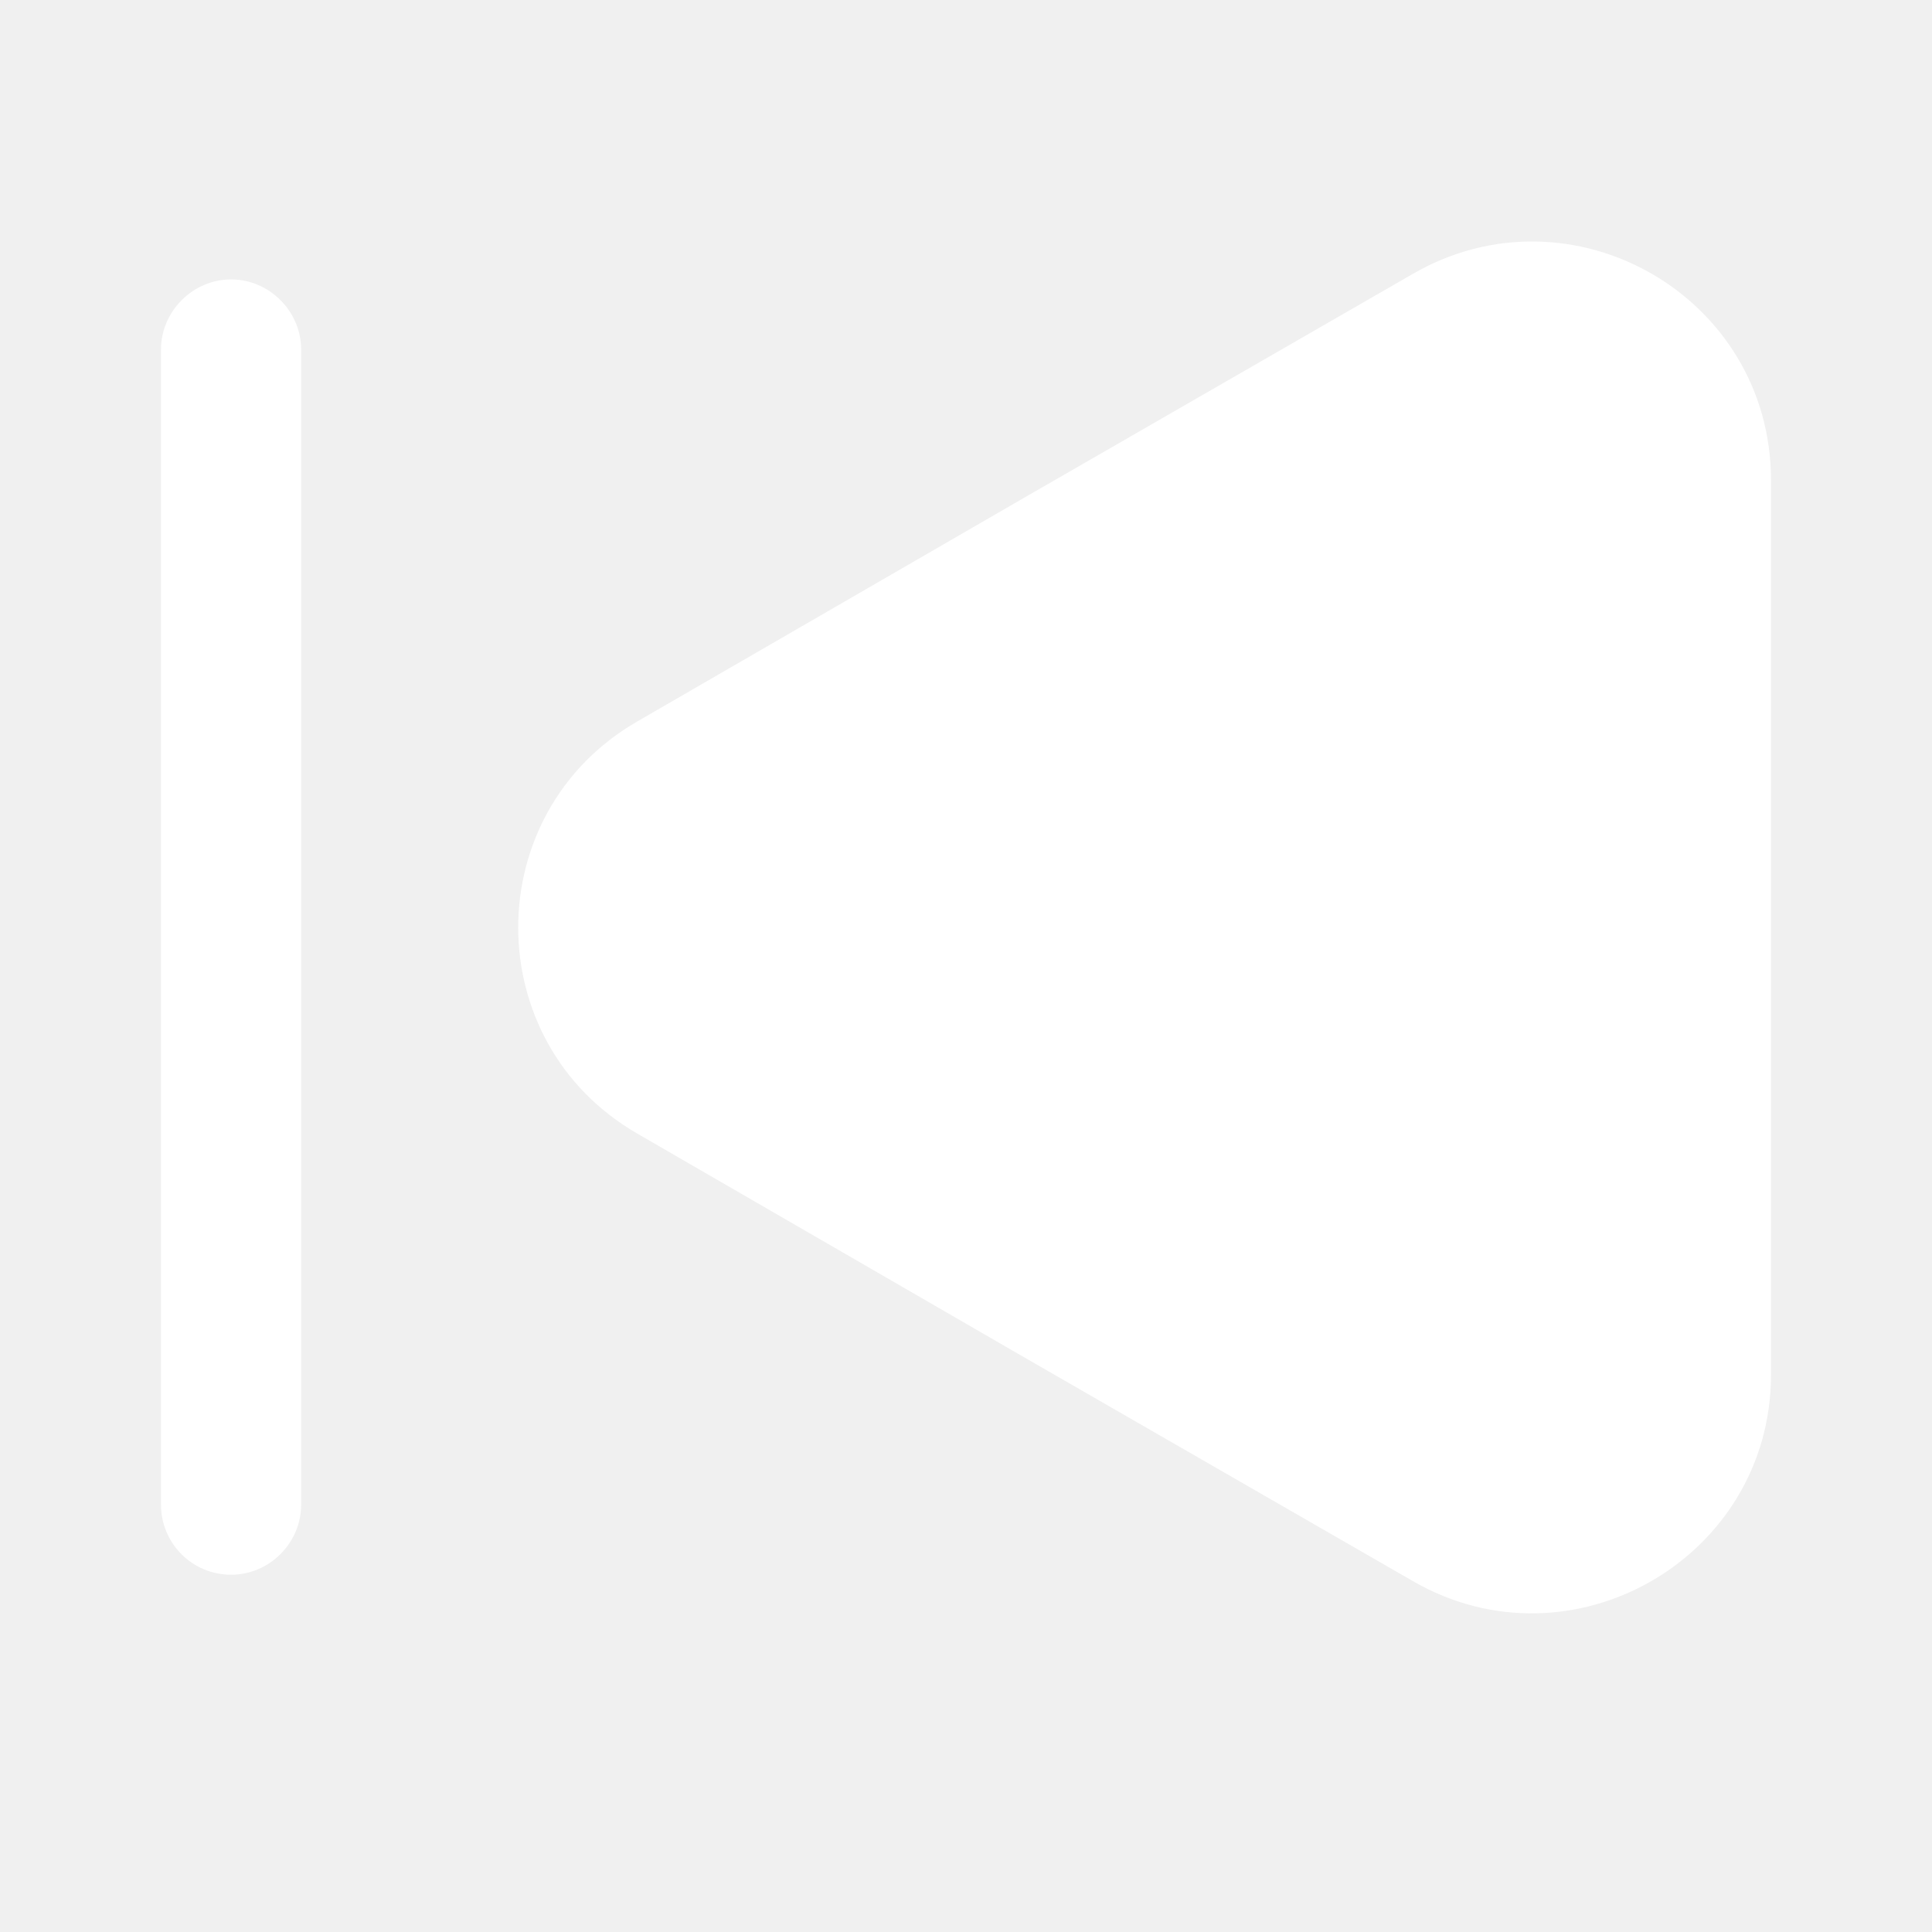
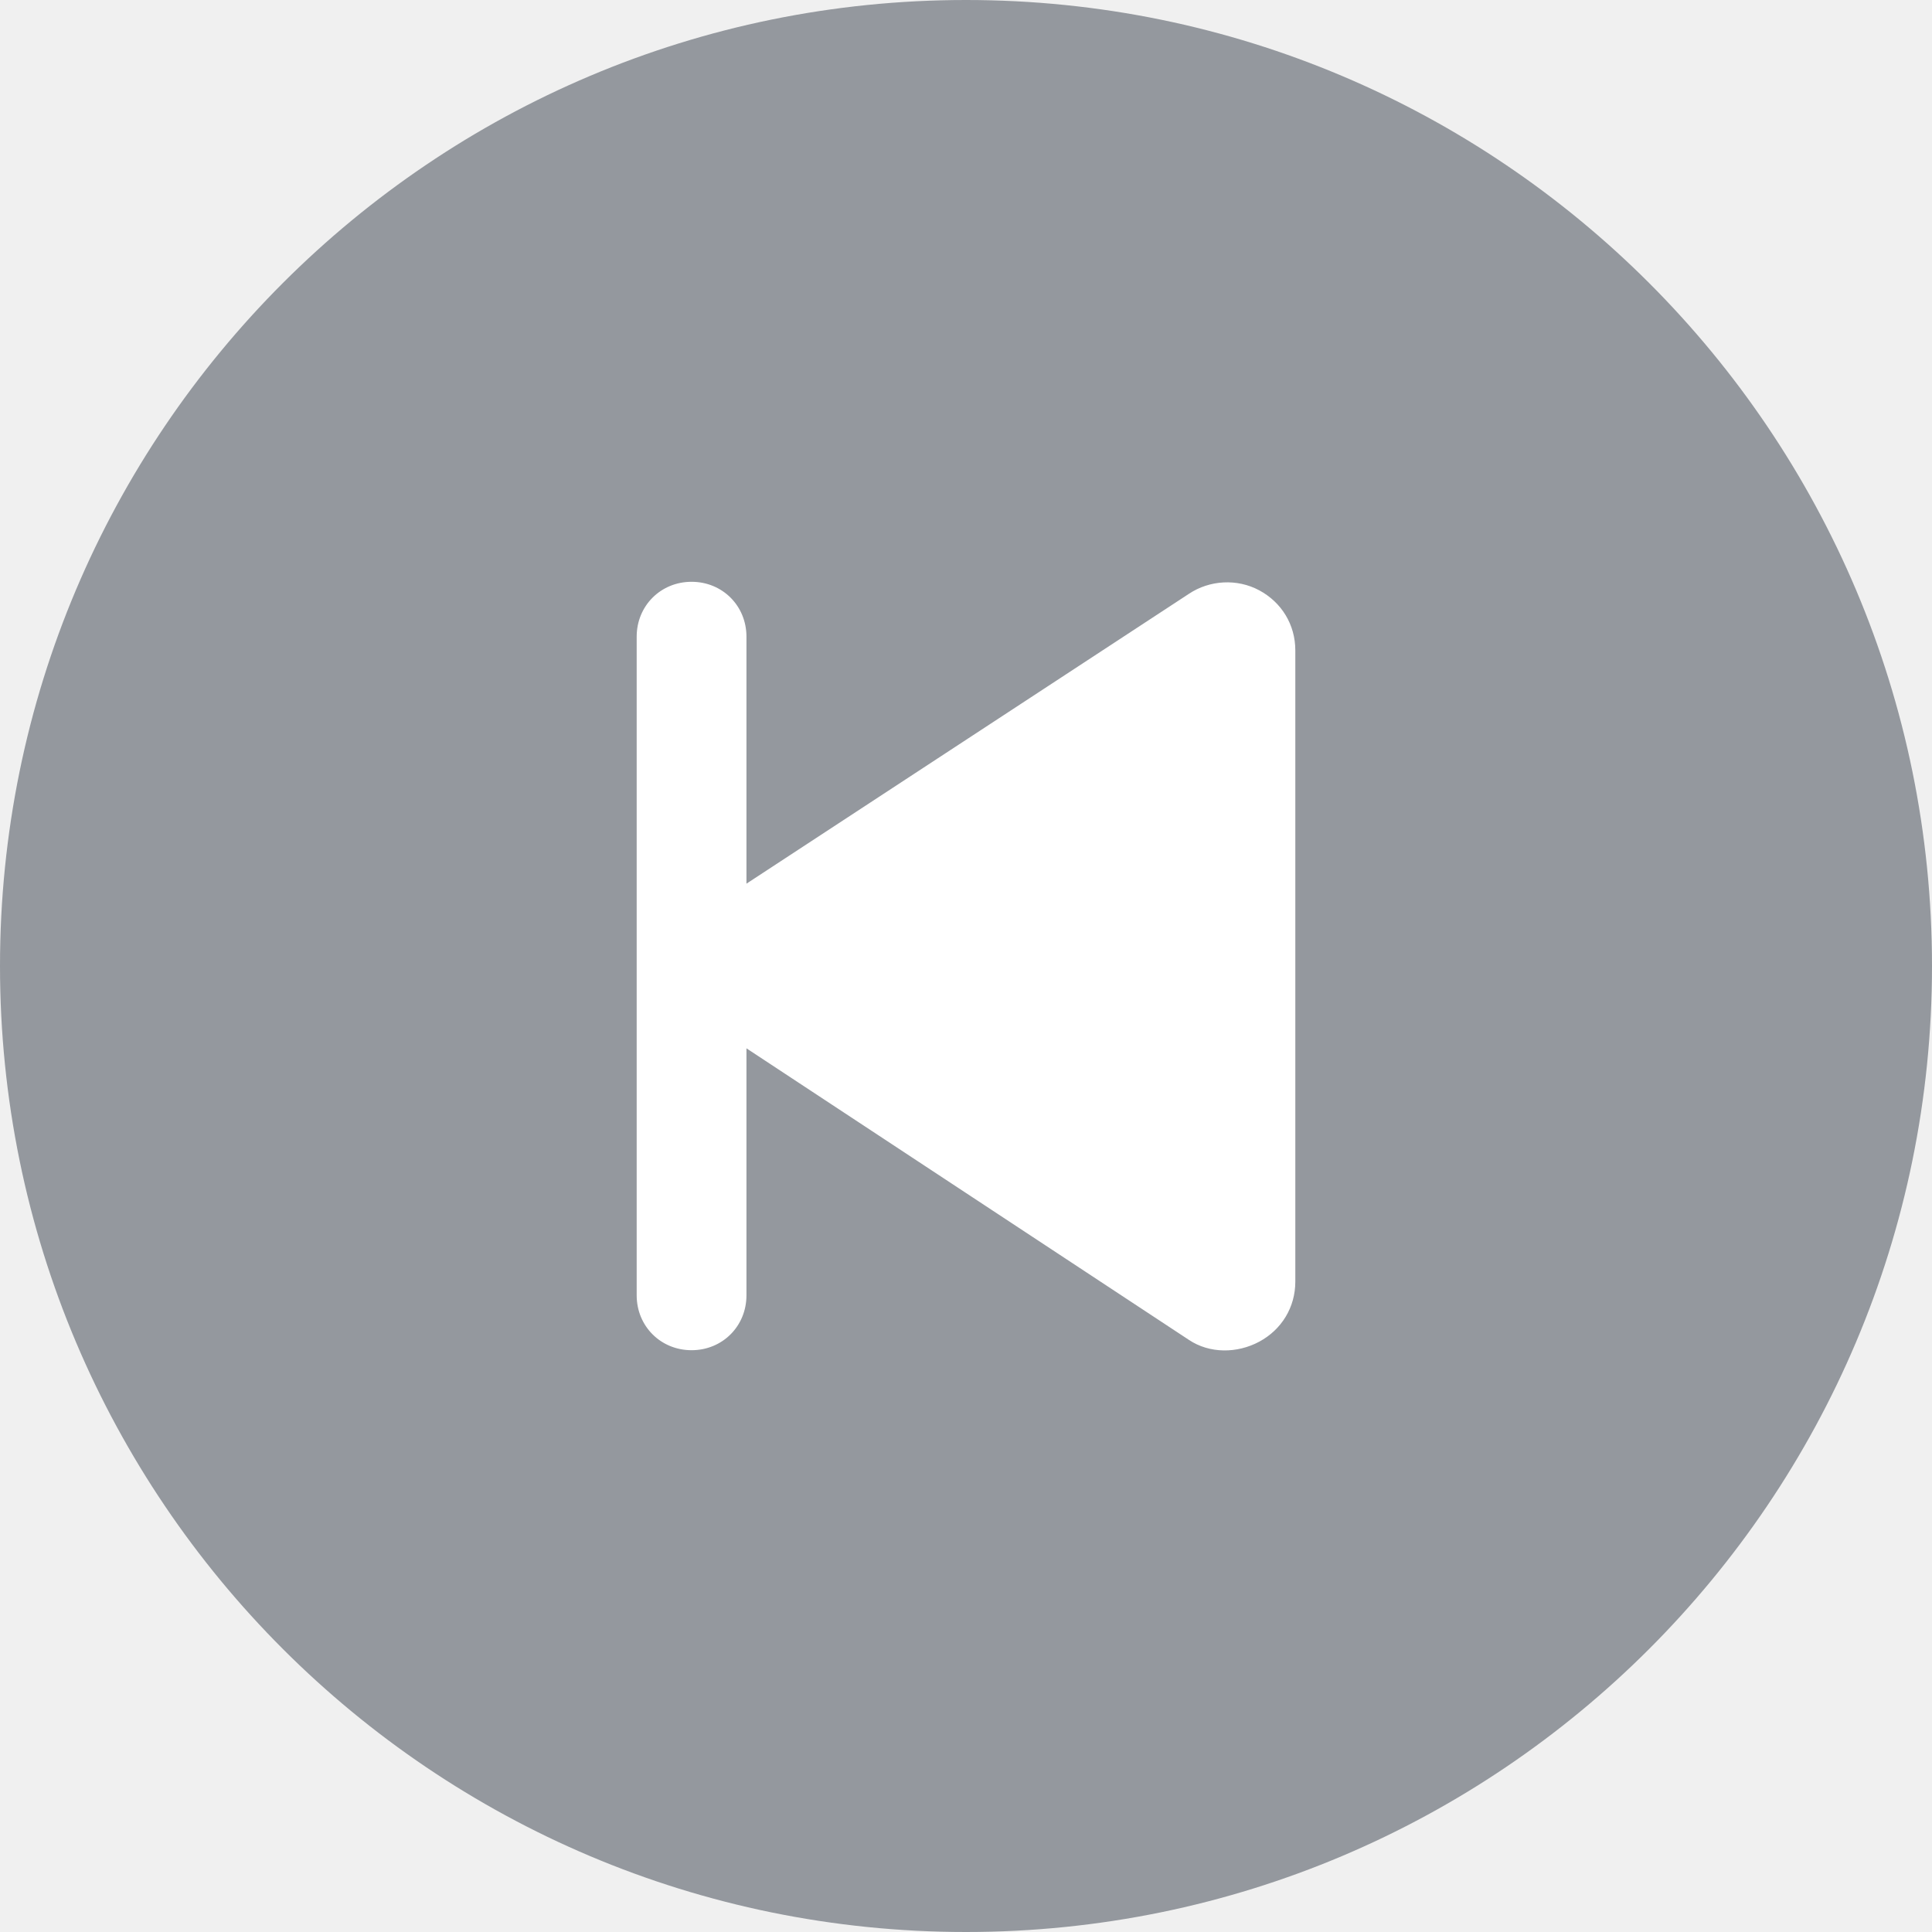
- <svg xmlns="http://www.w3.org/2000/svg" width="24" height="24" viewBox="0 0 24 24" fill="none">
-   <path d="M22 5.967C22 3.68 19.526 2.263 17.553 3.401L12.735 6.176L7.917 8.962C5.944 10.1 5.944 12.944 7.917 14.082L12.735 16.868L17.553 19.642C19.526 20.78 22 19.352 22 17.077V5.967Z" fill="#FFFFFF" />
-   <path d="M2.871 3.471C2.395 3.471 2 3.867 2 4.343V18.691C2 19.167 2.383 19.562 2.871 19.562C3.347 19.562 3.741 19.167 3.741 18.691V4.343C3.741 3.867 3.347 3.472 2.871 3.471Z" fill="#FFFFFF" />
+ <svg xmlns="http://www.w3.org/2000/svg" width="44" height="44" viewBox="0 0 44 44" fill="none">
+   <g clip-path="url(#clip0_2592_2812)">
+     <path d="M44 22C44 9.85 34.15 0 22 0C9.85 0 0 9.85 0 22C0 34.15 9.85 44 22 44C34.15 44 44 34.15 44 22Z" fill="#0C1524" fill-opacity="0.4" />
+     <path d="M28.68 13.445C29.188 13.719 29.5 14.227 29.5 14.812V29.188C29.5 29.773 29.188 30.281 28.68 30.555C28.172 30.828 27.547 30.828 27.078 30.516L17 23.875V29.5C17 30.203 16.453 30.75 15.75 30.75C15.047 30.75 14.5 30.203 14.5 29.5V14.5C14.5 13.797 15.047 13.25 15.75 13.25C16.453 13.25 17 13.797 17 14.5V20.125L27.078 13.523C27.547 13.211 28.172 13.172 28.68 13.445Z" fill="white" />
+   </g>
+   <defs>
+     <clipPath id="clip0_2592_2812">
+       <rect width="44" height="44" fill="white" />
+     </clipPath>
+   </defs>
</svg>
